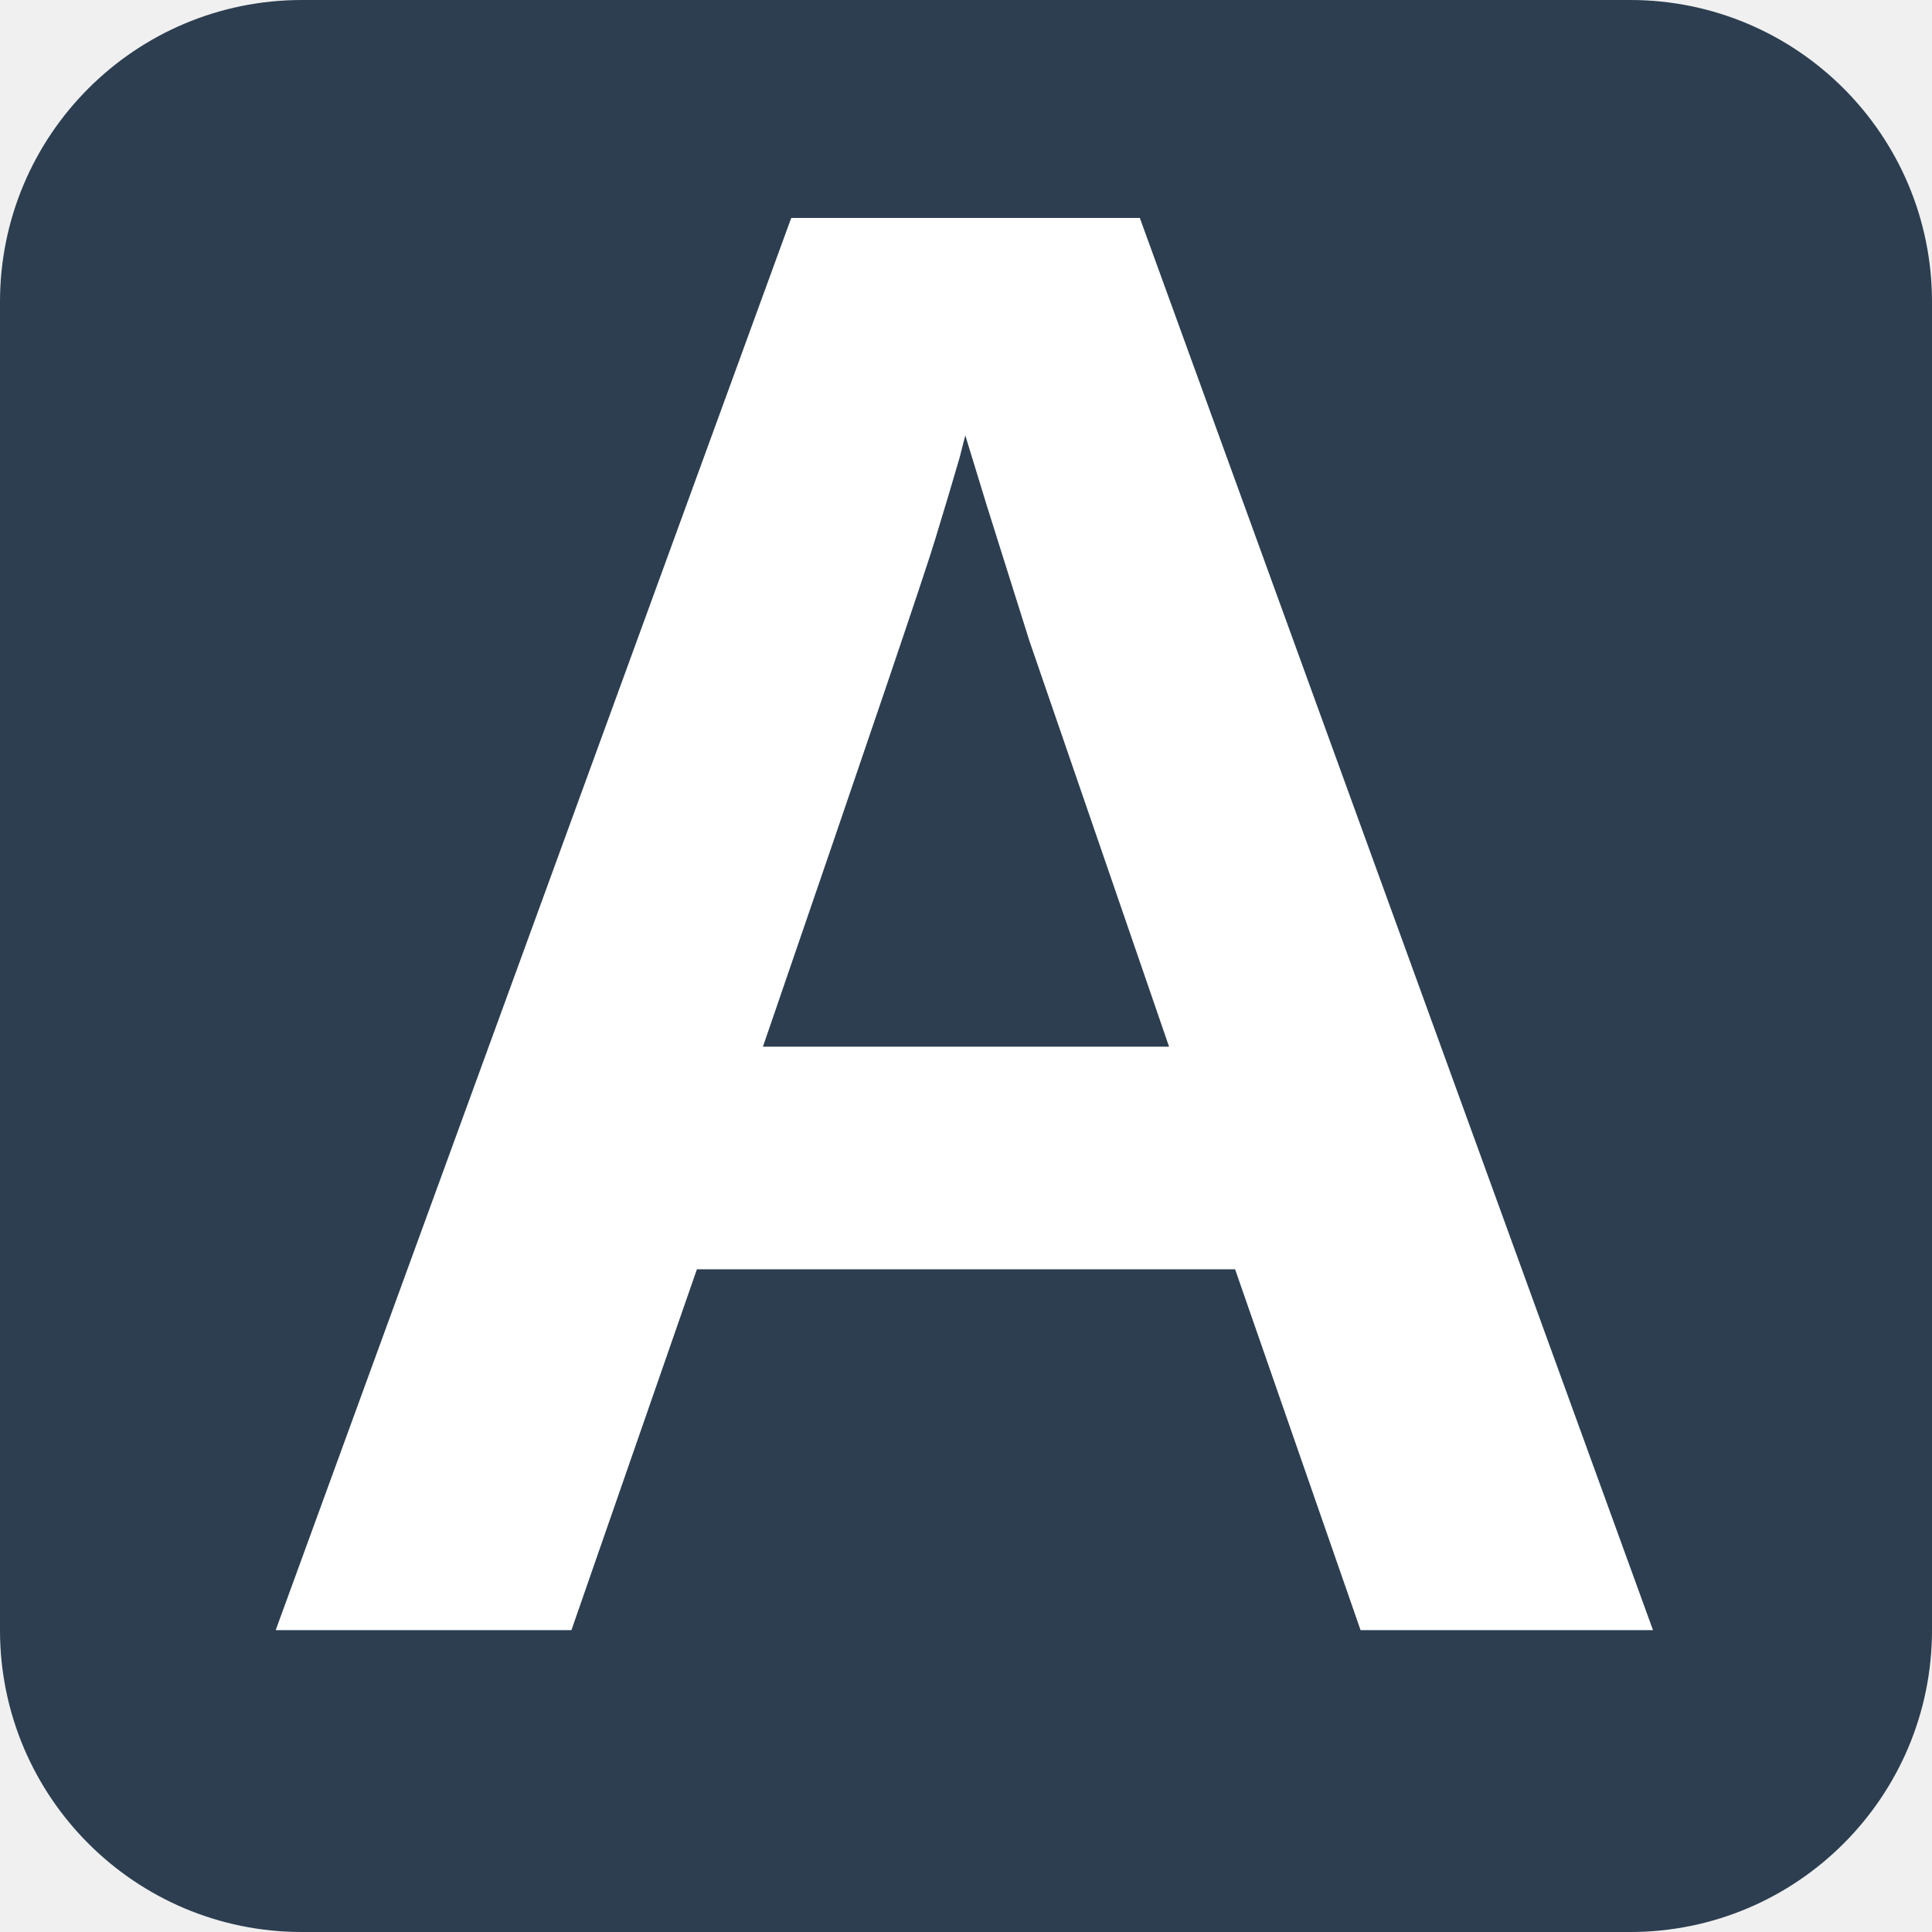
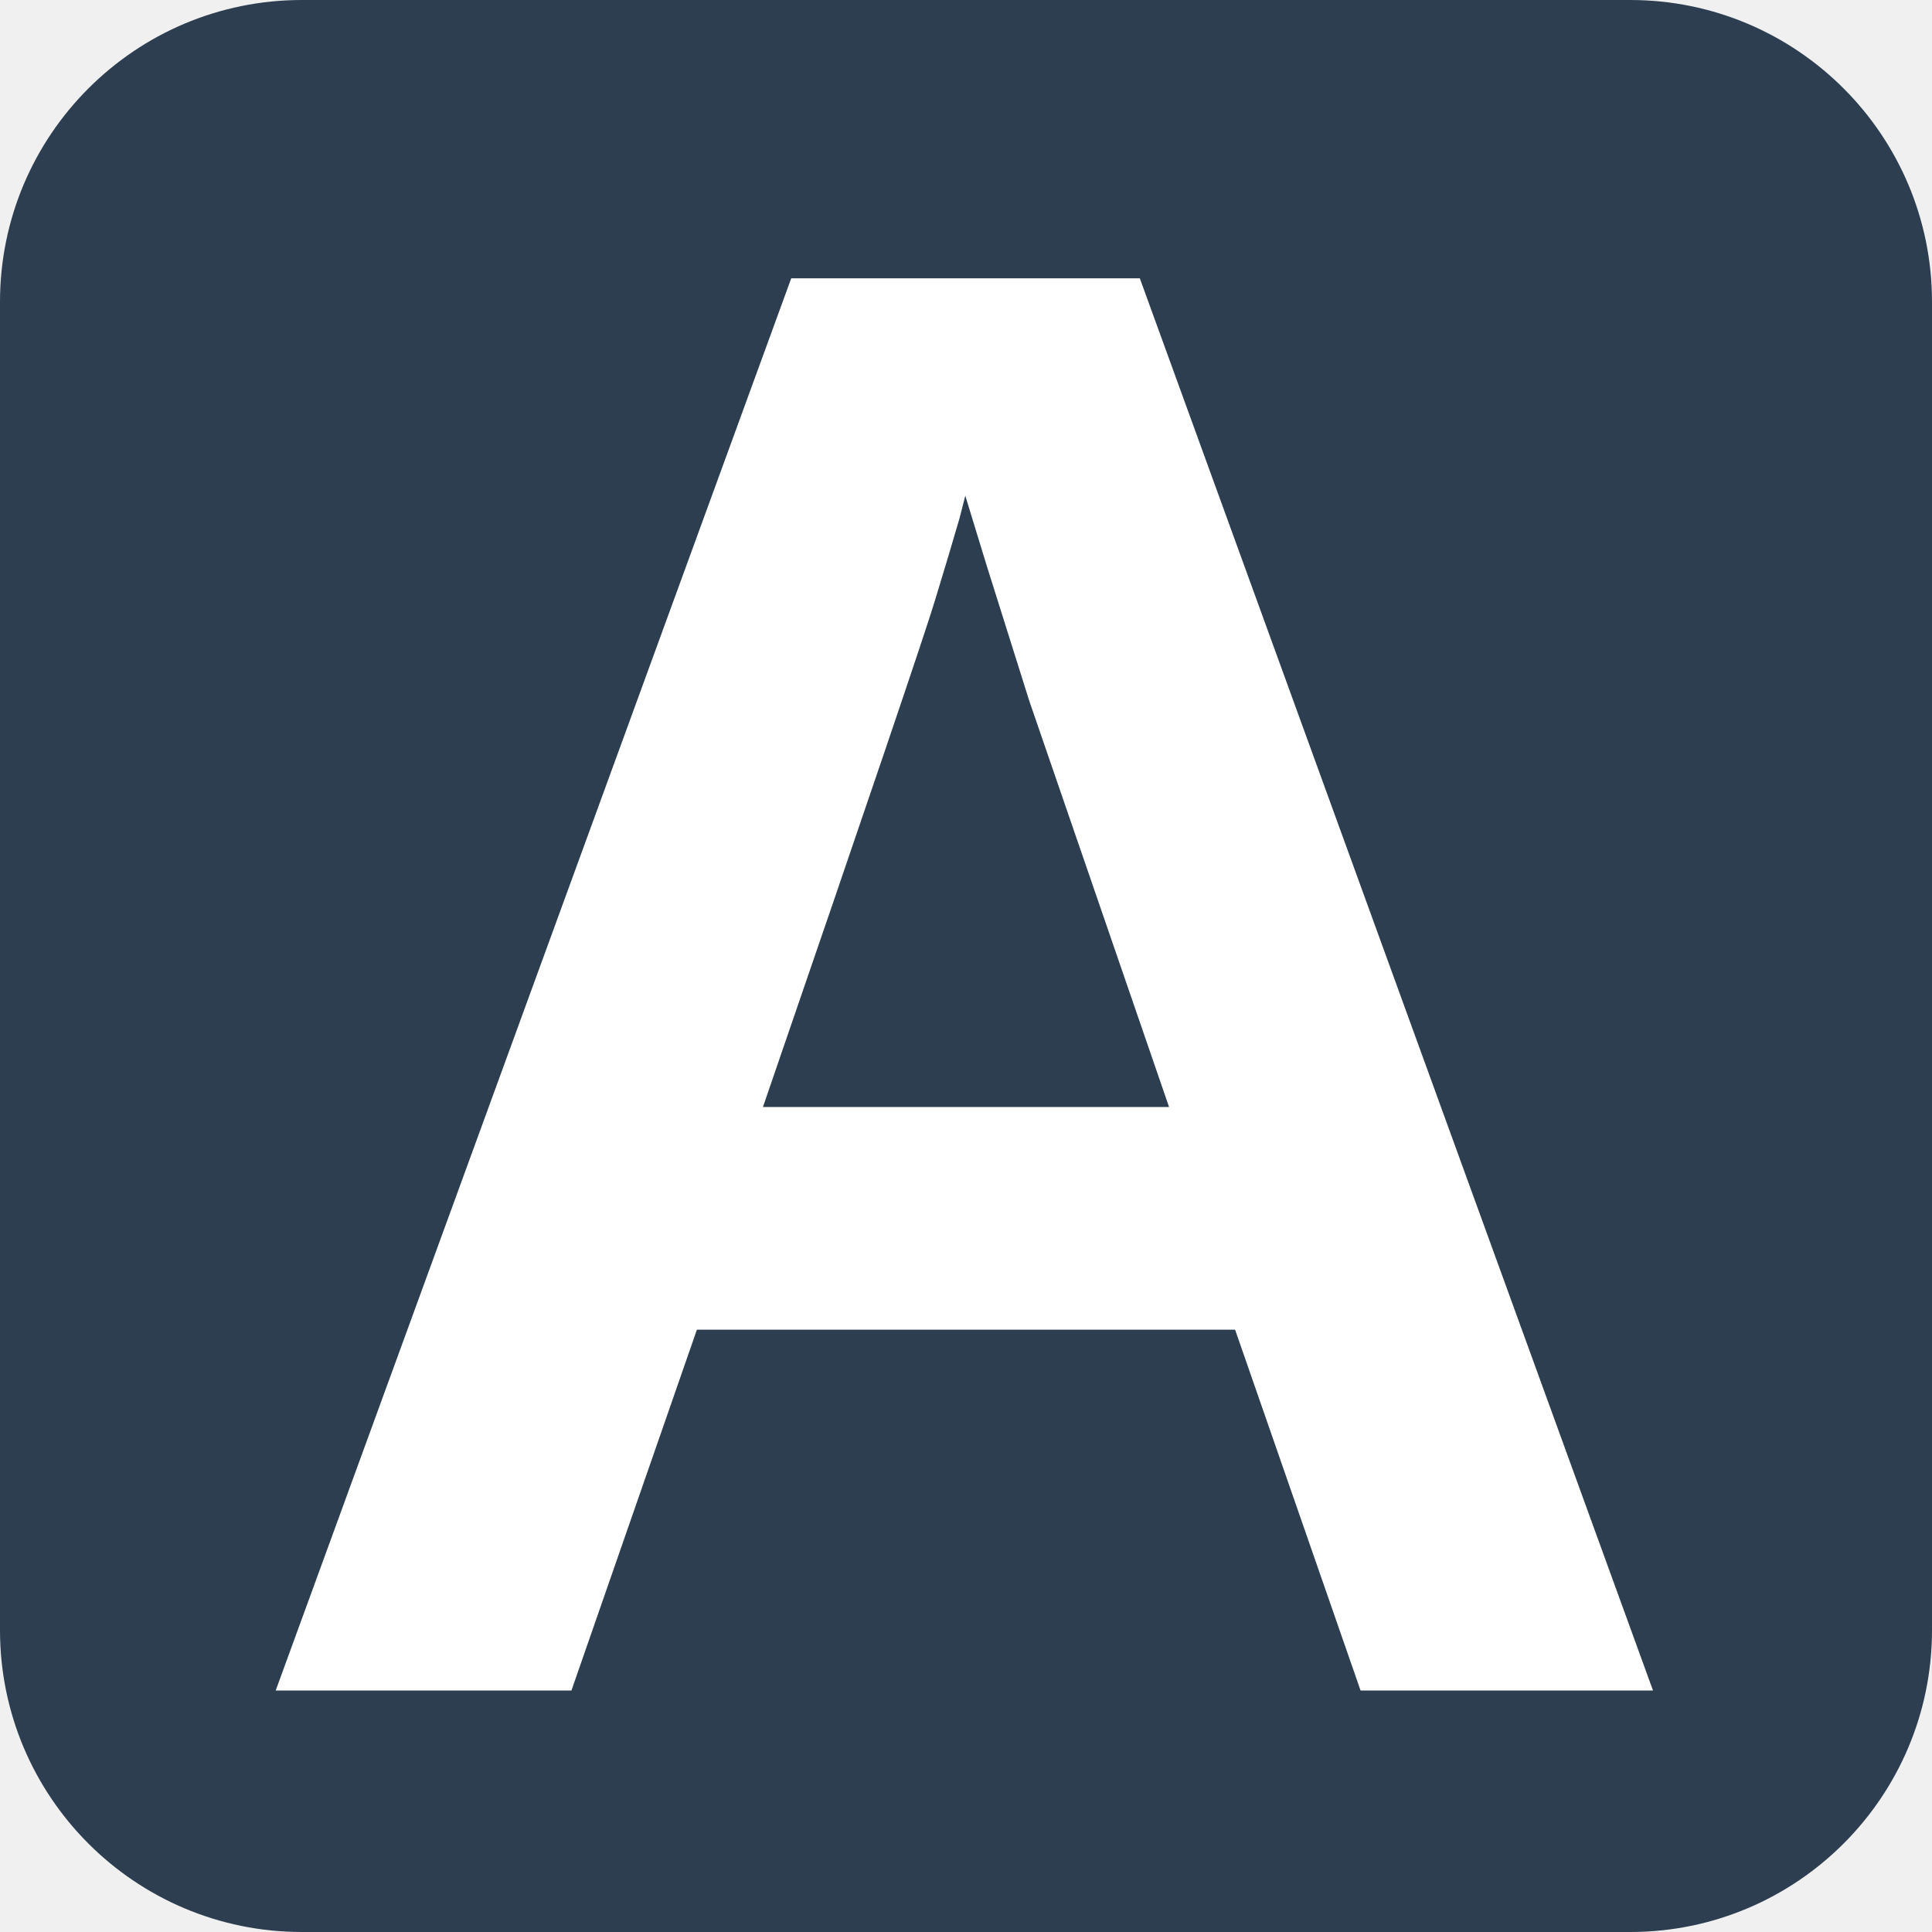
<svg xmlns="http://www.w3.org/2000/svg" viewBox="0 0 64 64">
  <rect width="64" height="64" rx="10" fill="#2c3e50" />
-   <text x="32" y="54" text-anchor="middle" font-family="Arial, sans-serif" font-size="68" font-weight="700" fill="#ffffff">A</text>
+   <text x="32" y="56" text-anchor="middle" font-family="Arial, sans-serif" font-size="68" font-weight="700" fill="#ffffff">A</text>
</svg>
